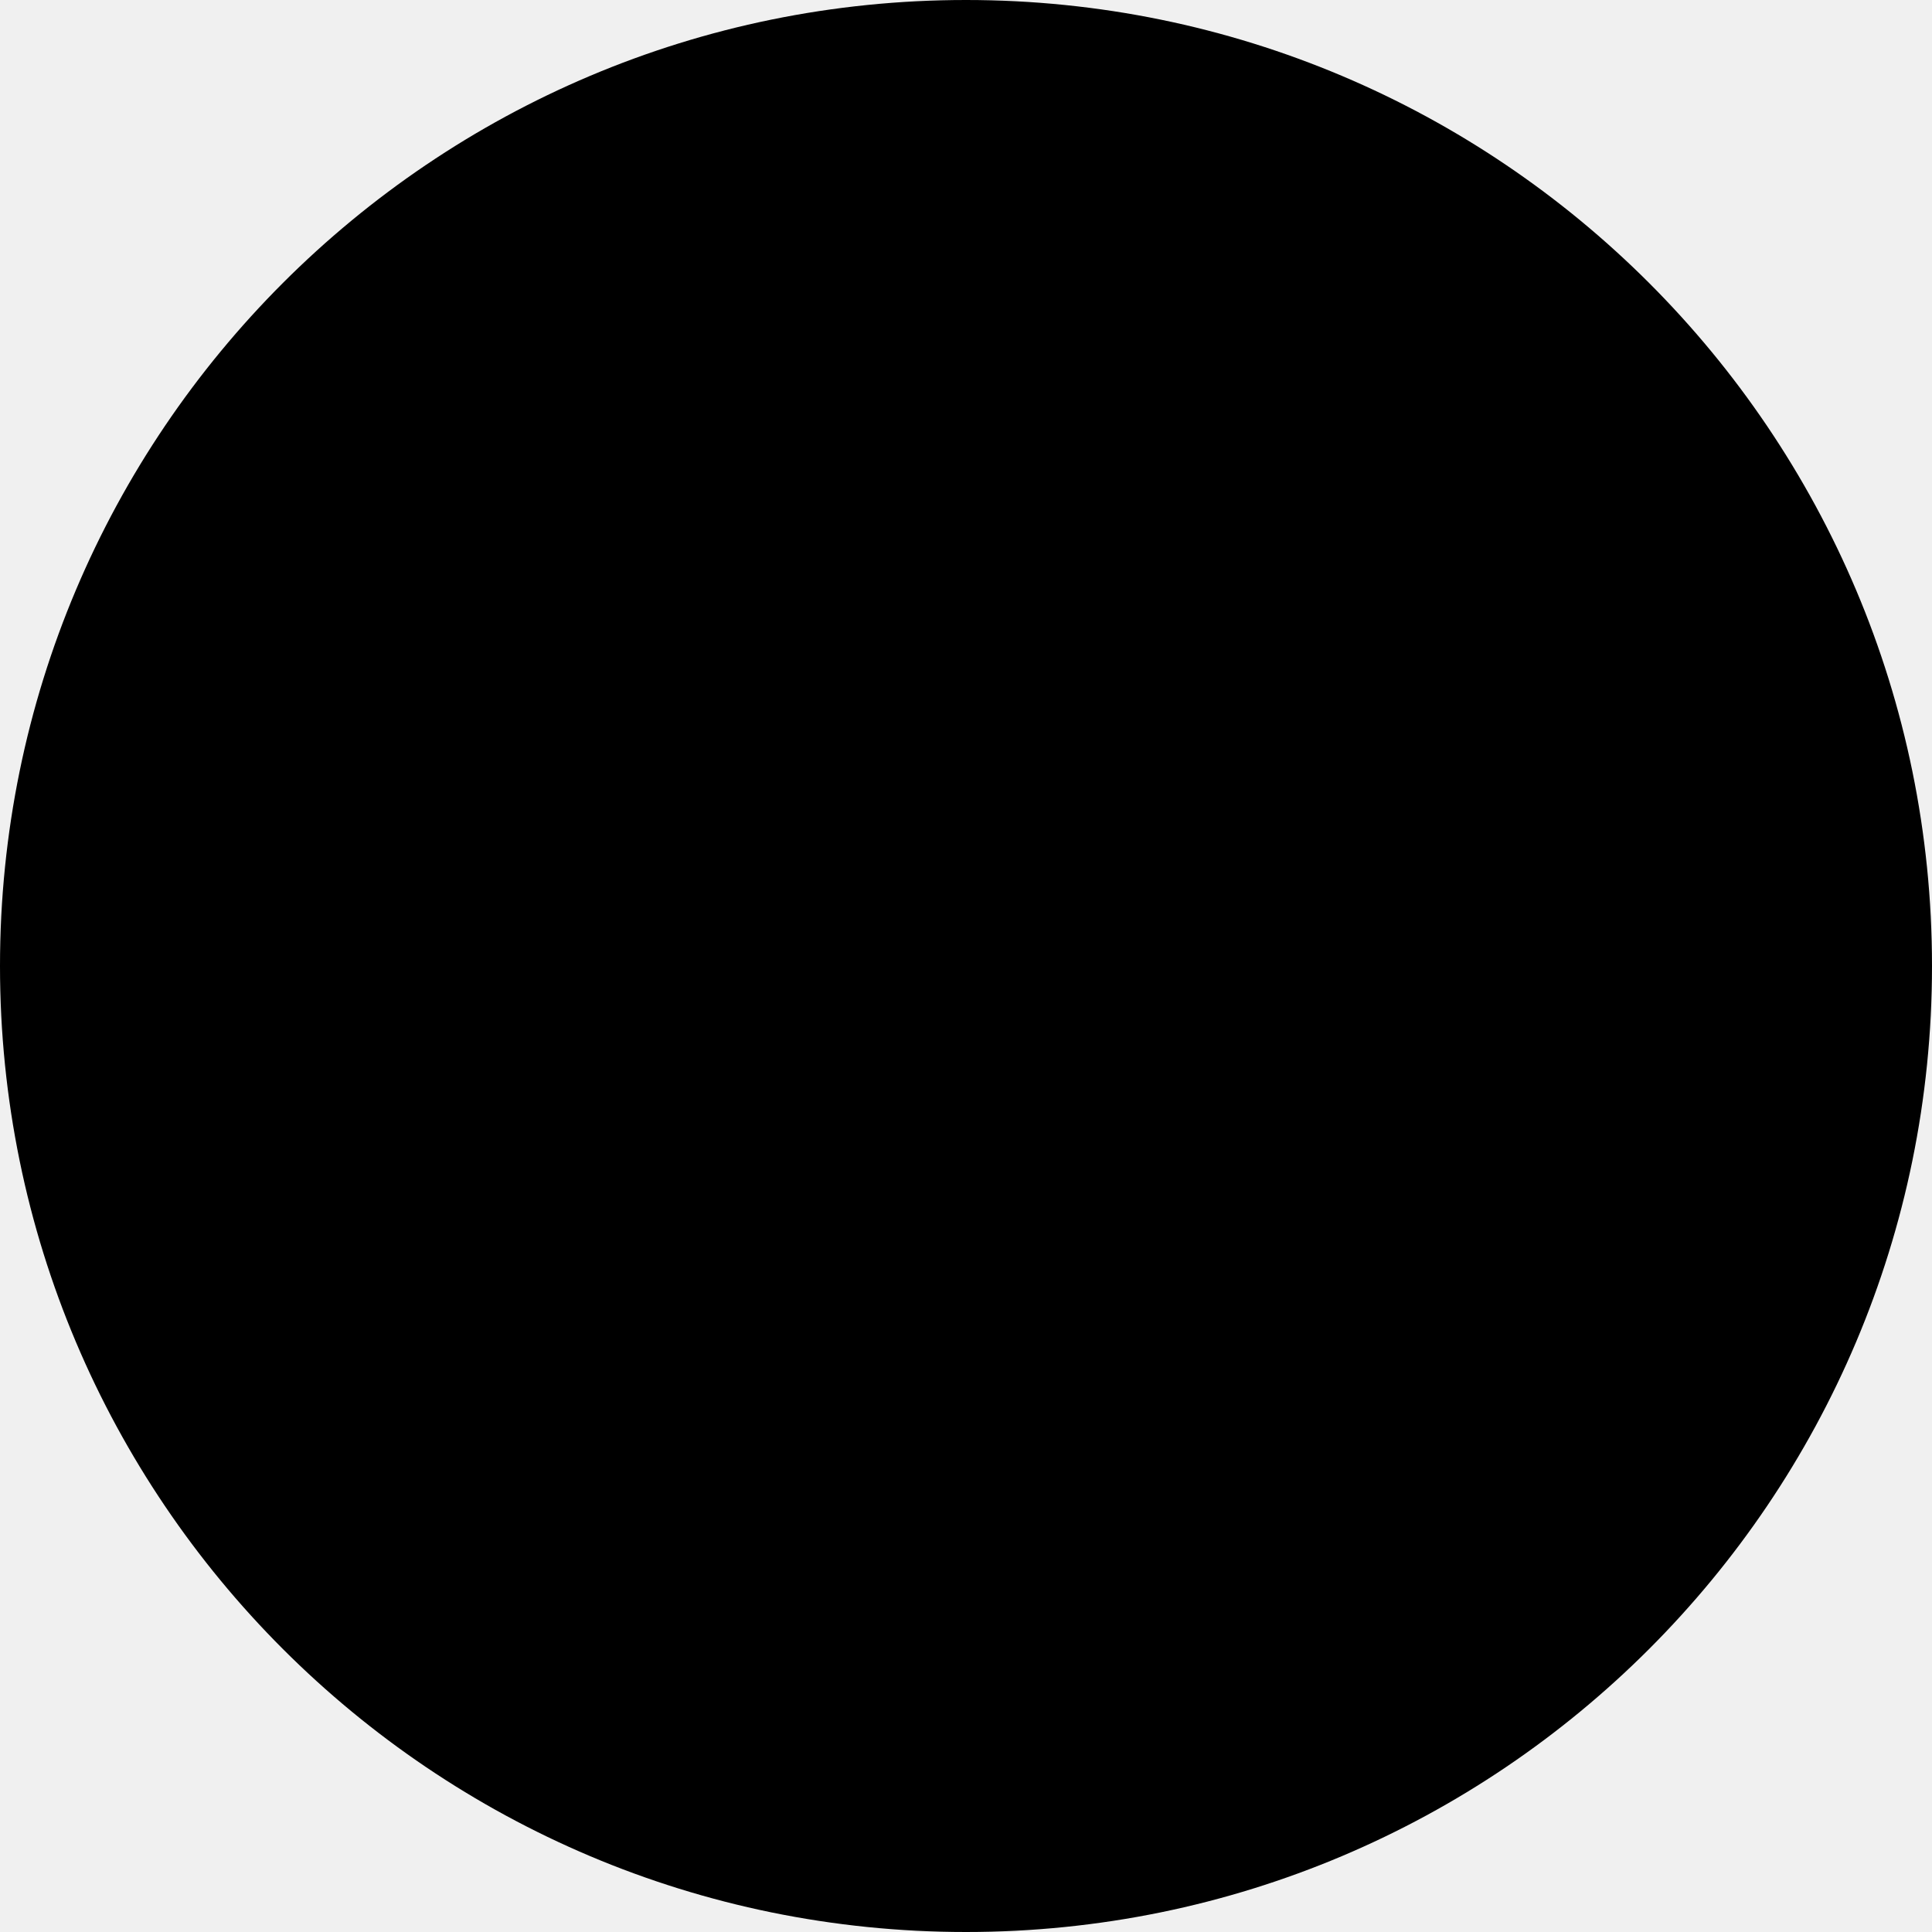
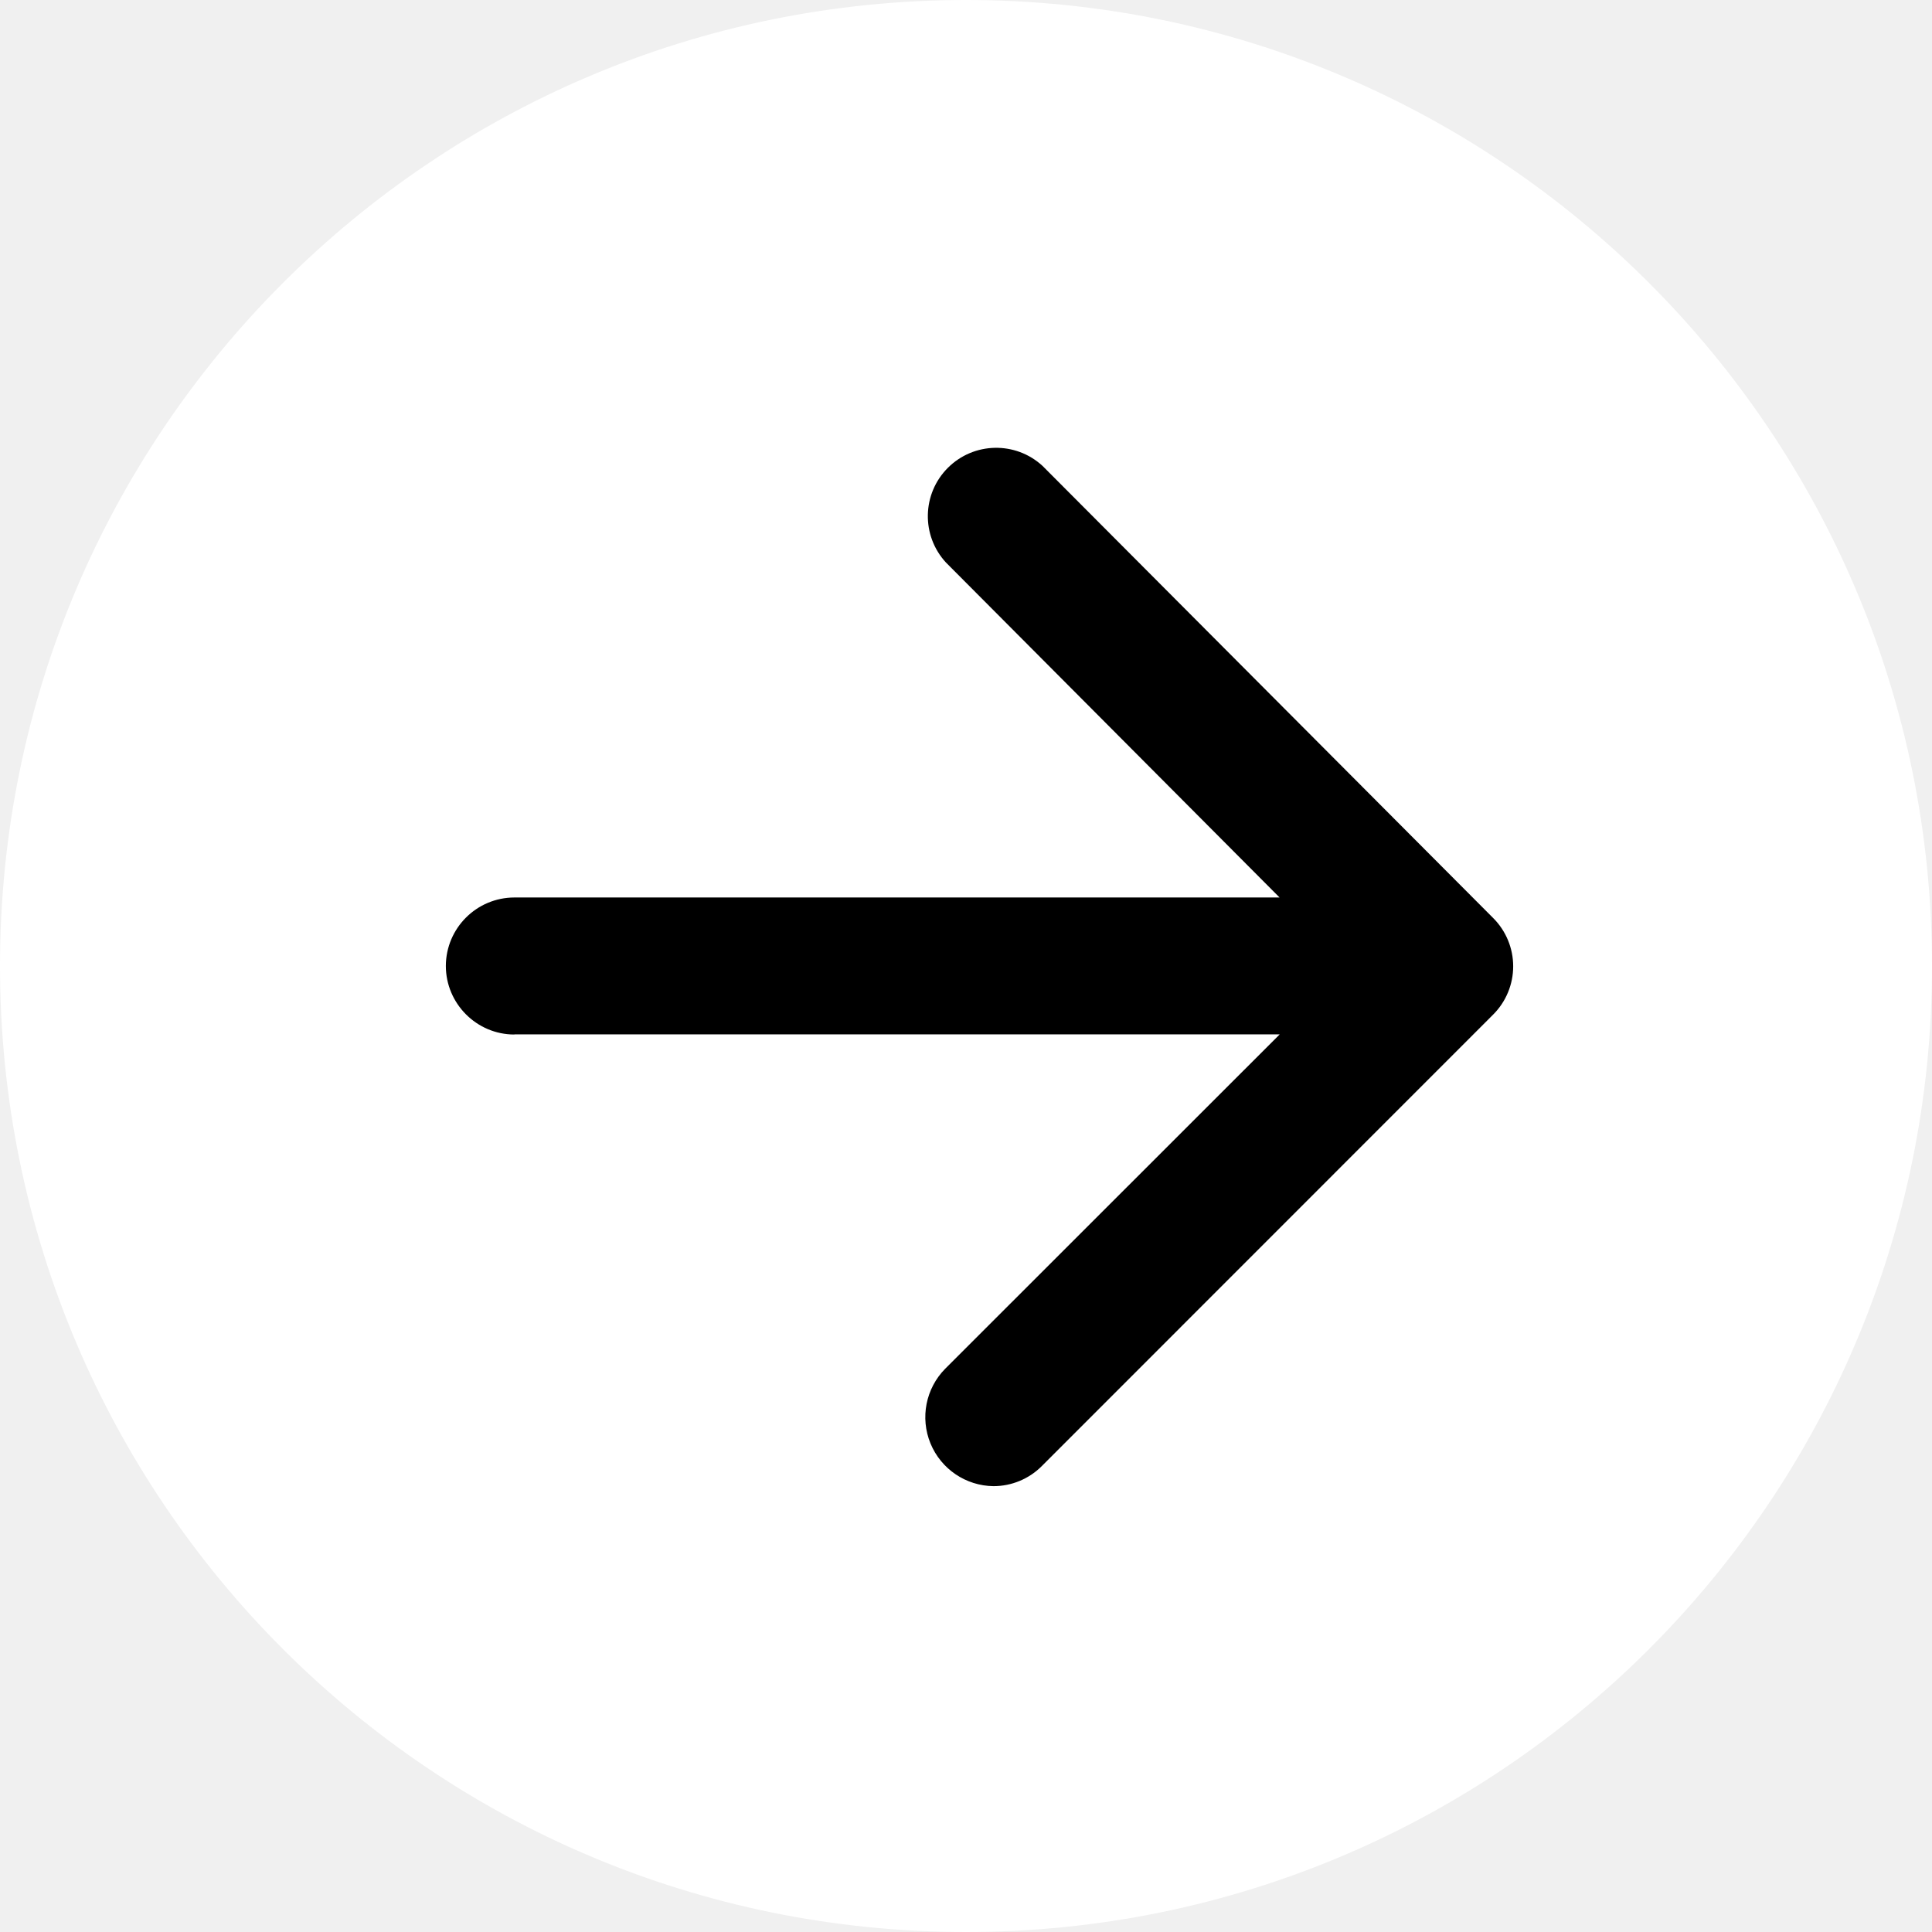
<svg xmlns="http://www.w3.org/2000/svg" width="13" height="13" viewBox="0 0 13 13">
  <g fill="none" fill-rule="evenodd">
-     <circle fill="currentColor" cx="6.5" cy="6.5" r="6.5" />
+     <circle fill="#FFF" cx="6.5" cy="6.5" r="6.5" />
    <path d="M3.461 6.96h5.15L6.36 9.21a.464.464 0 0 0 .325.79.459.459 0 0 0 .325-.135l3.037-3.038a.459.459 0 0 0 0-.65L7.015 3.135a.46.46 0 0 0-.65.65L8.61 6.039H3.461a.462.462 0 0 0-.461.46c0 .254.207.462.461.462z" fill="currentColor" />.
    </g>
</svg>
